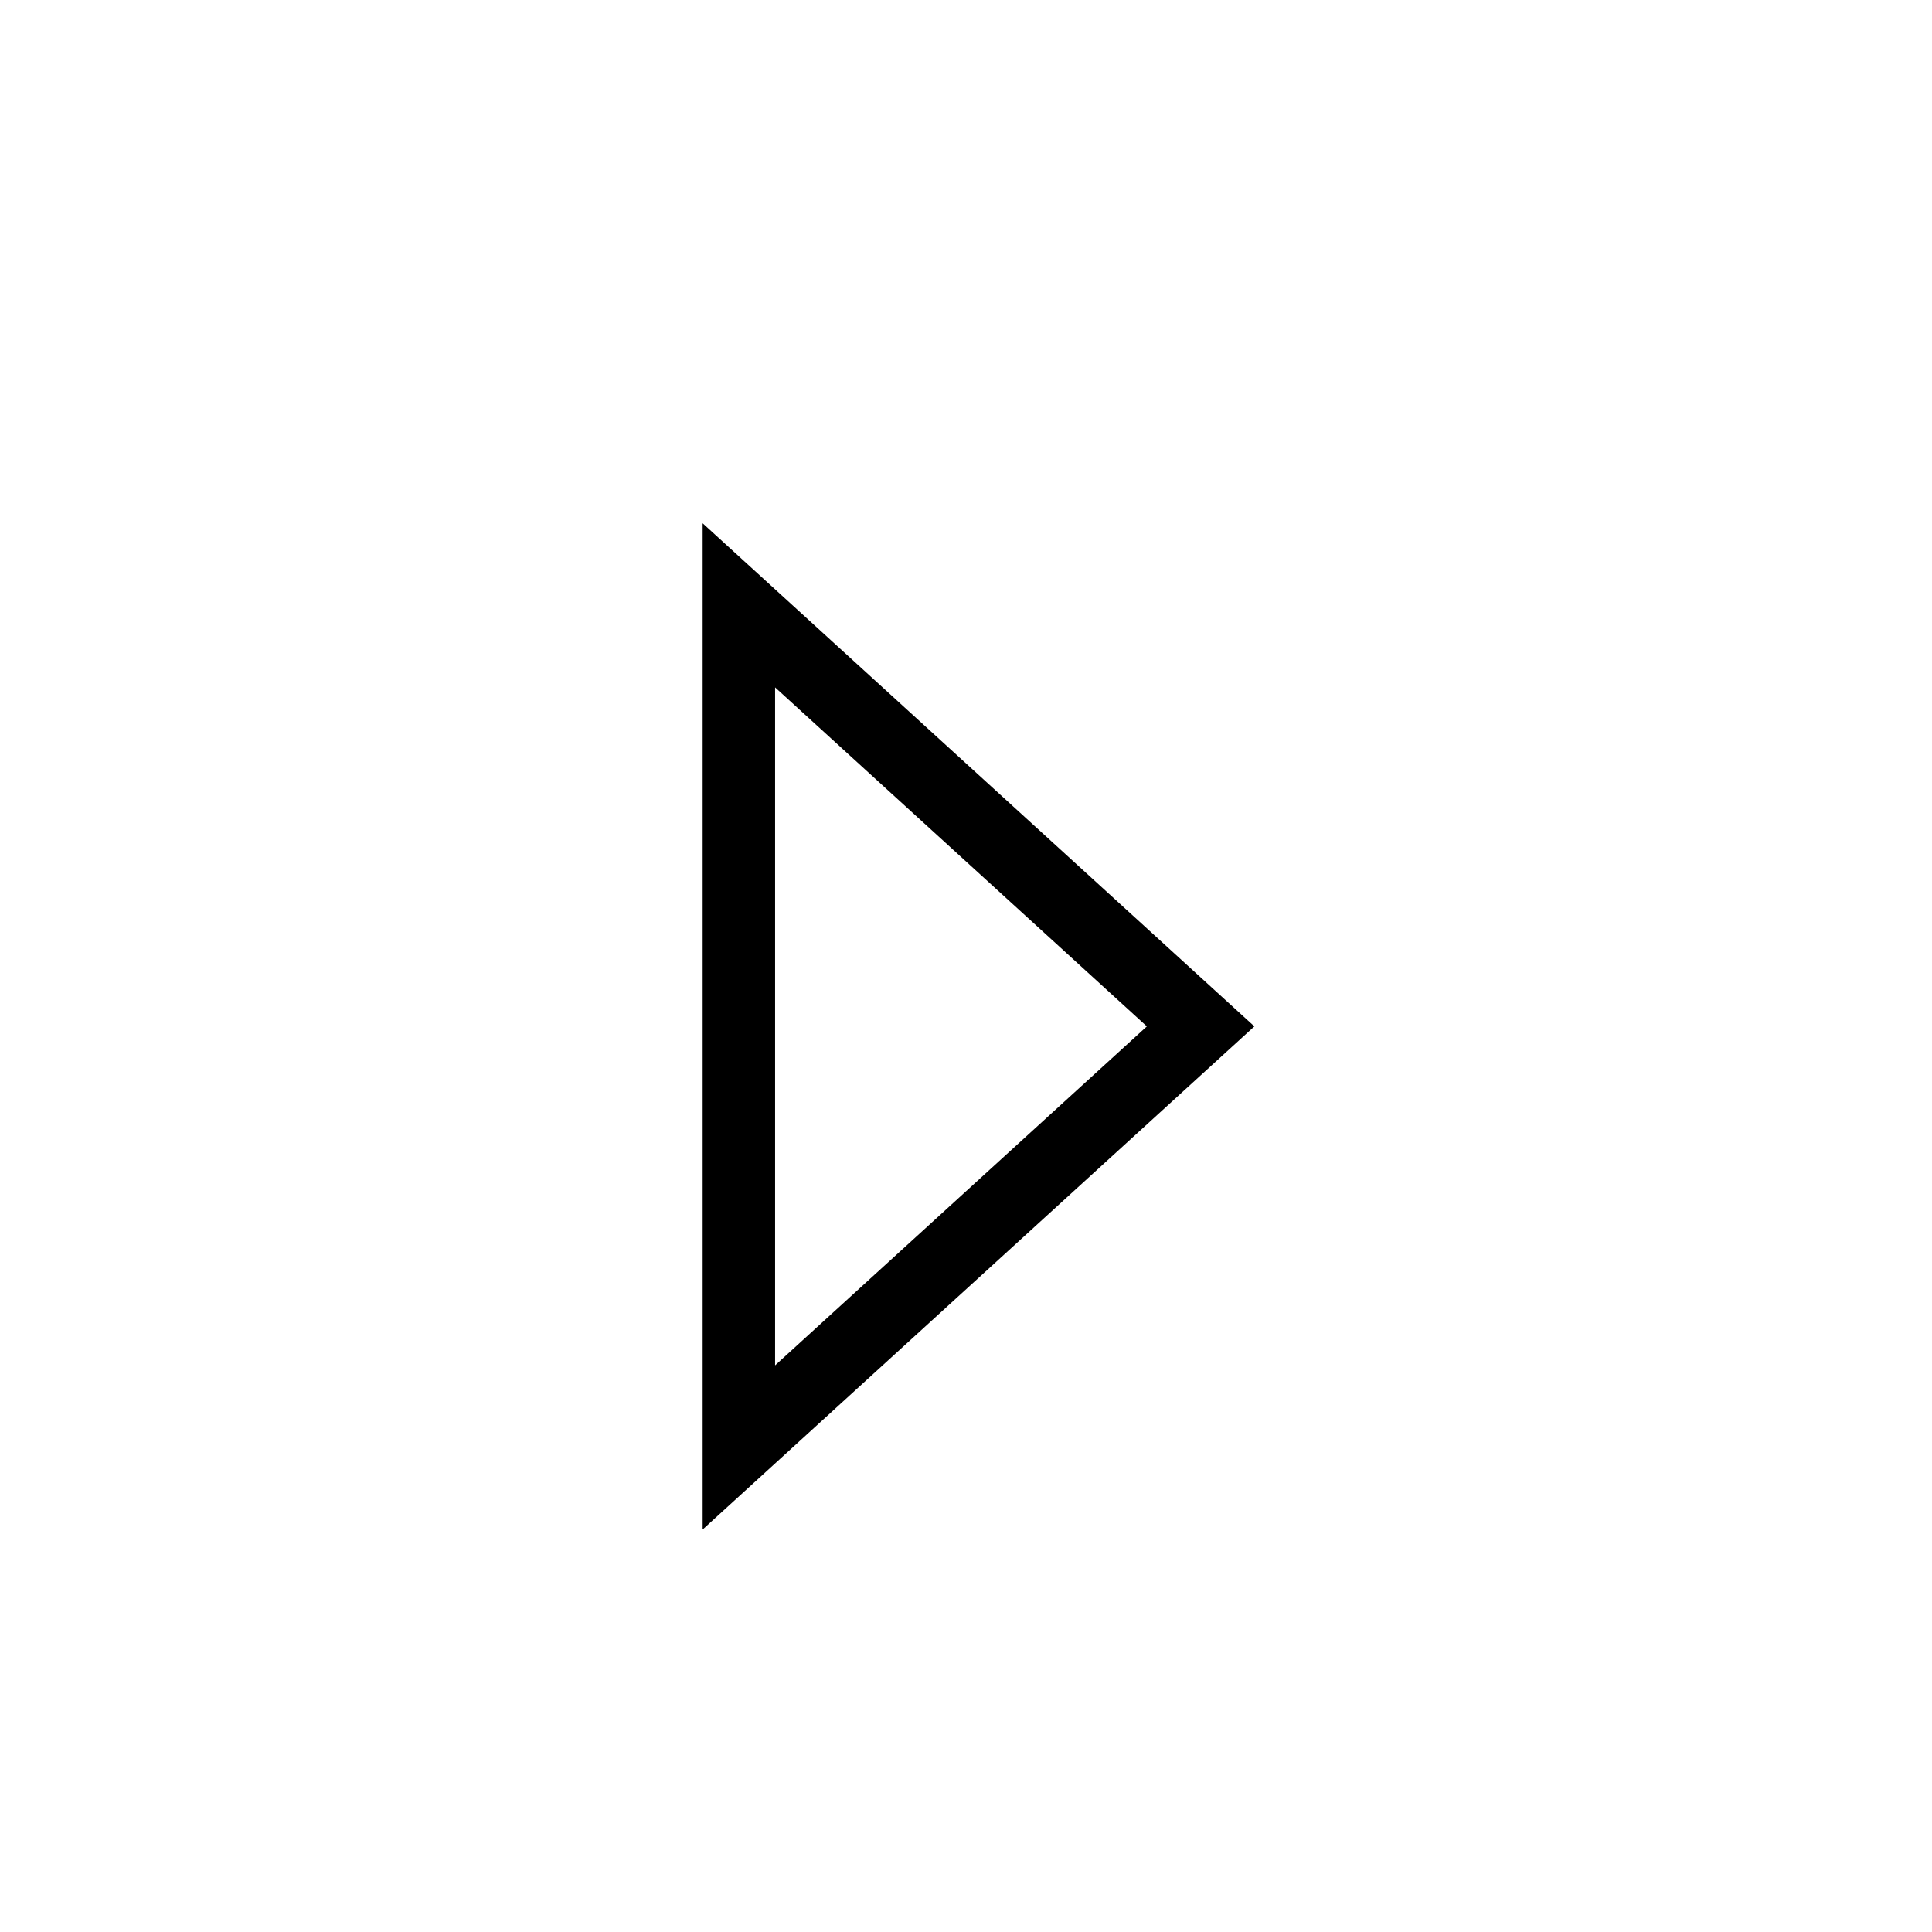
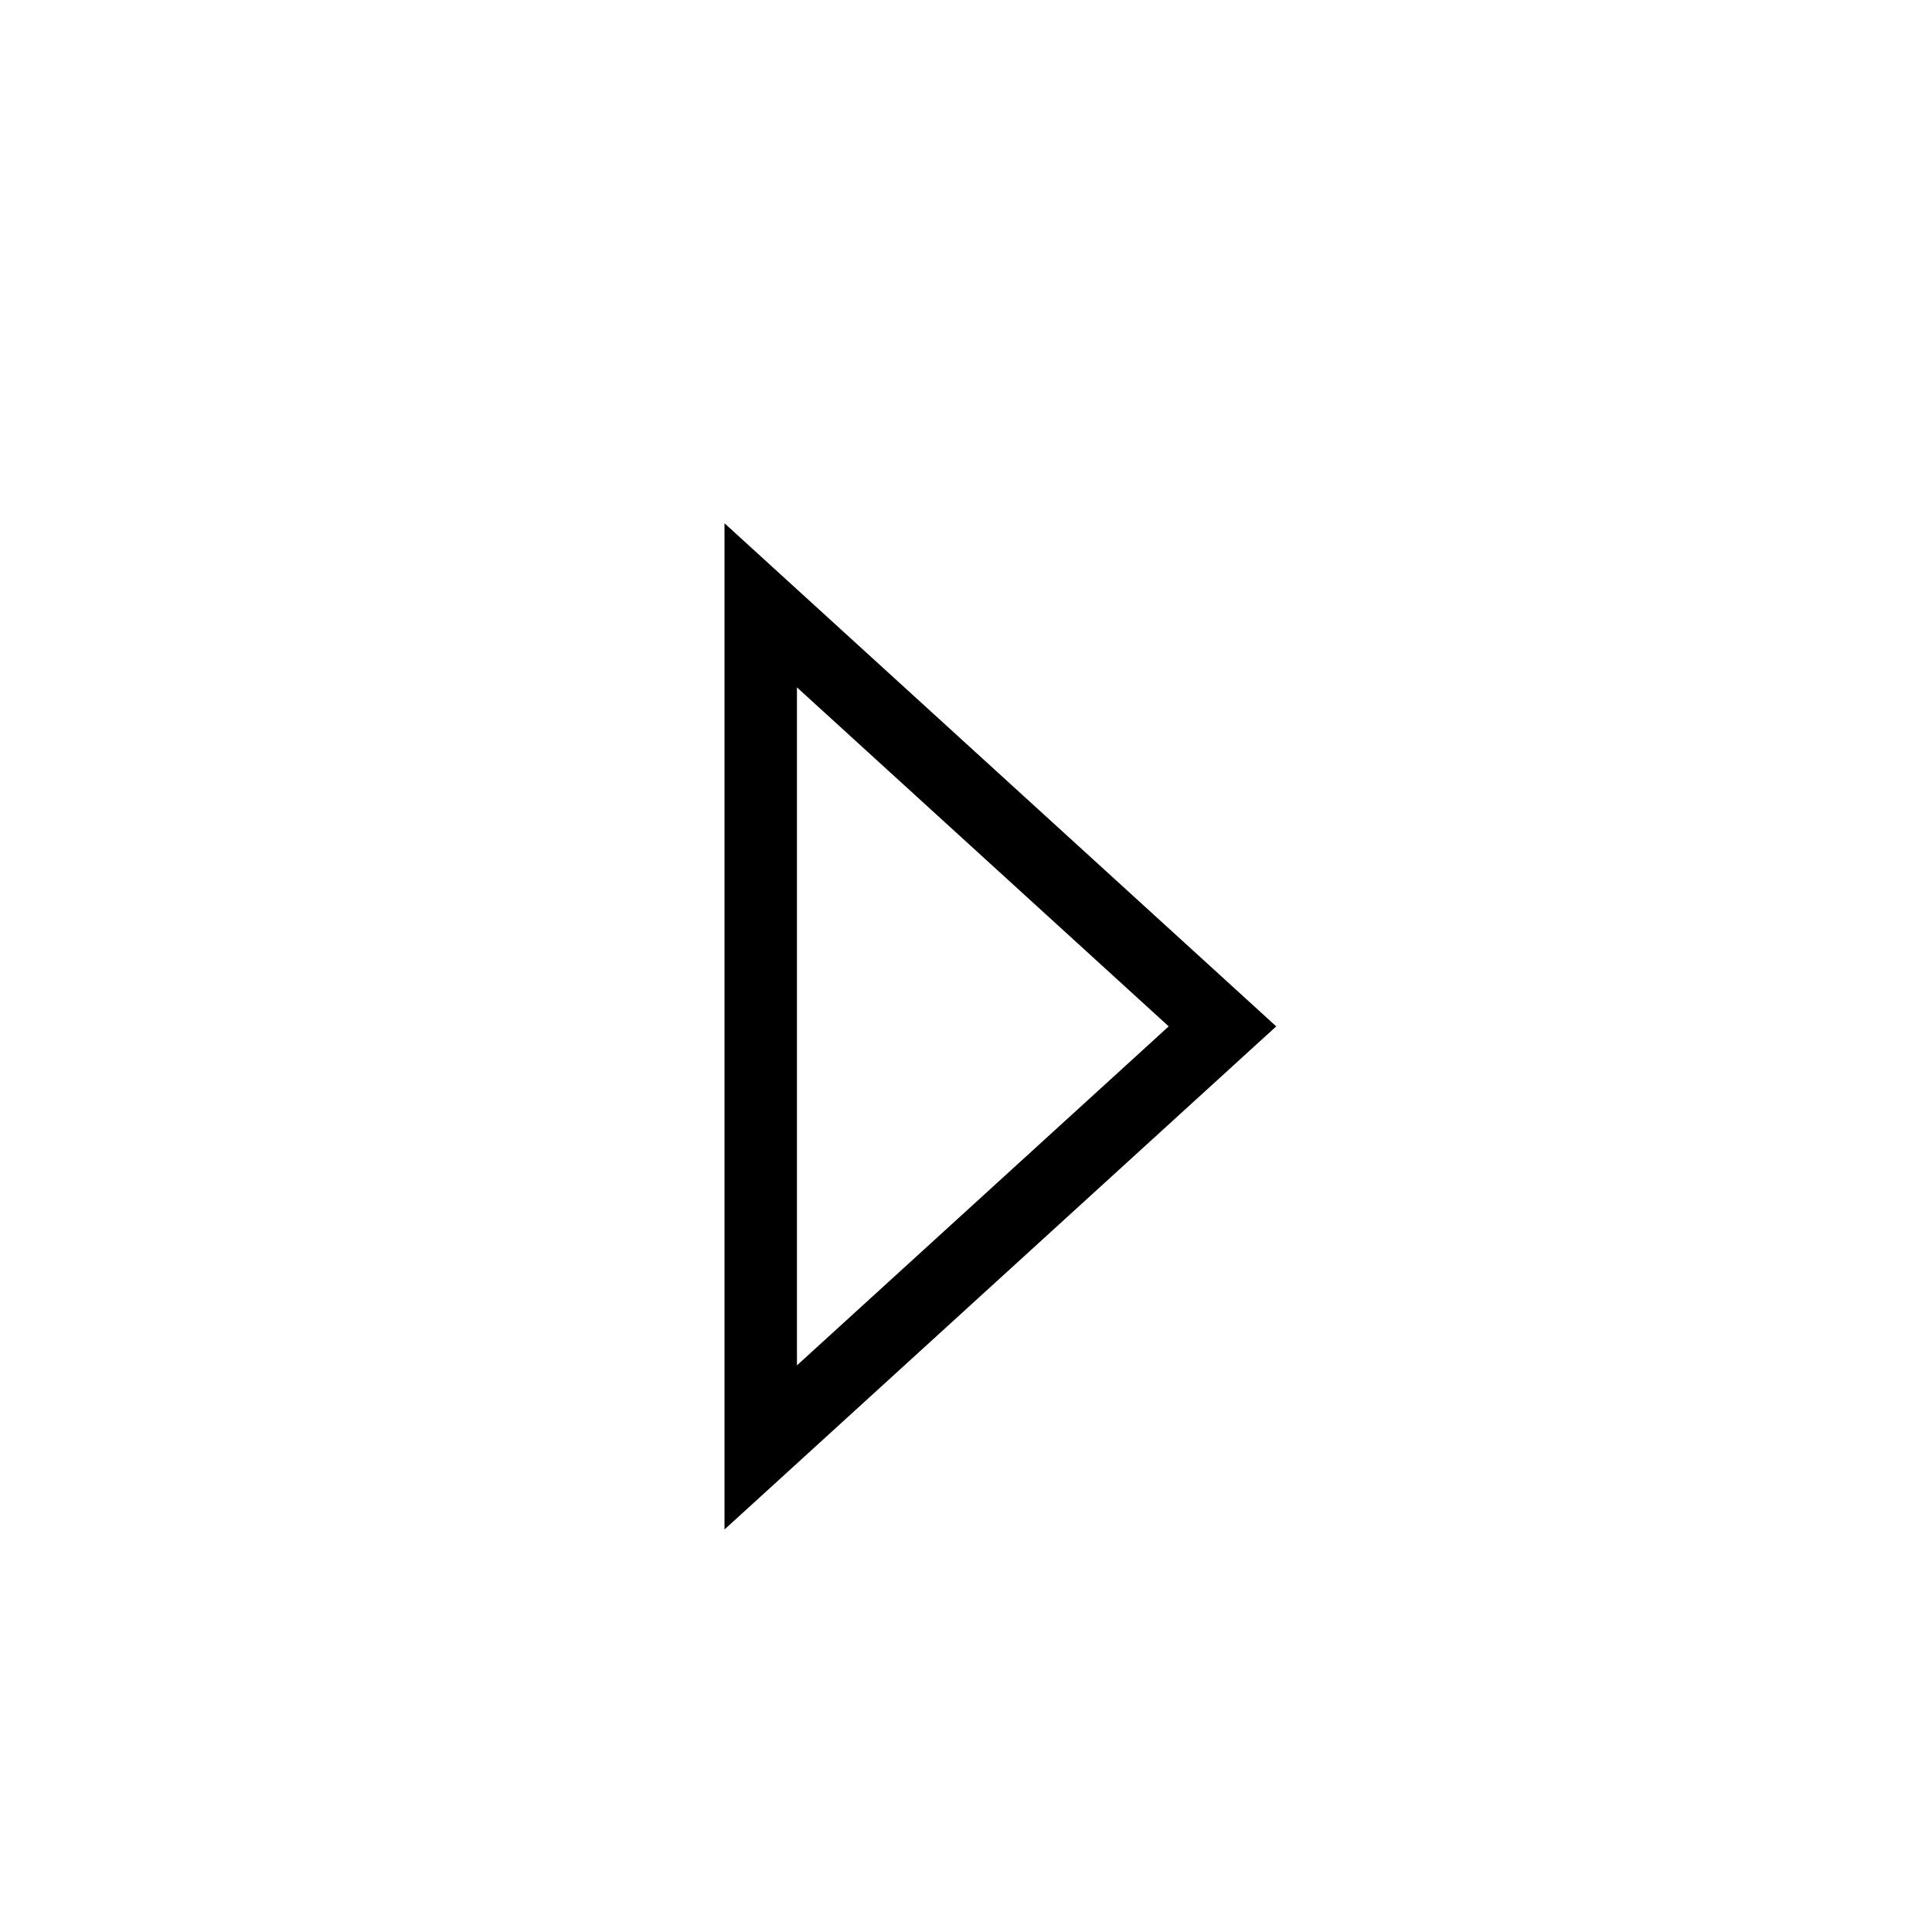
<svg xmlns="http://www.w3.org/2000/svg" id="svg2985" height="16" width="16" version="1.1">
  <defs id="defs9" />
  <g id="layer1">
-     <path style="fill:none;stroke:#000000;stroke-width:0.6;stroke-linecap:butt;stroke-linejoin:miter;stroke-miterlimit:4;stroke-opacity:1;stroke-dasharray:none" d="m 6.119,11.987 0,-6.974 3.824,3.487 z" id="path2989" />
+     <path style="fill:none;stroke:#000000;stroke-width:0.6;stroke-linecap:butt;stroke-linejoin:miter;stroke-miterlimit:4;stroke-opacity:1;stroke-dasharray:none" d="m 6.3,11.987 0,-6.974 3.824,3.487 z" id="path2989" />
  </g>
</svg>
